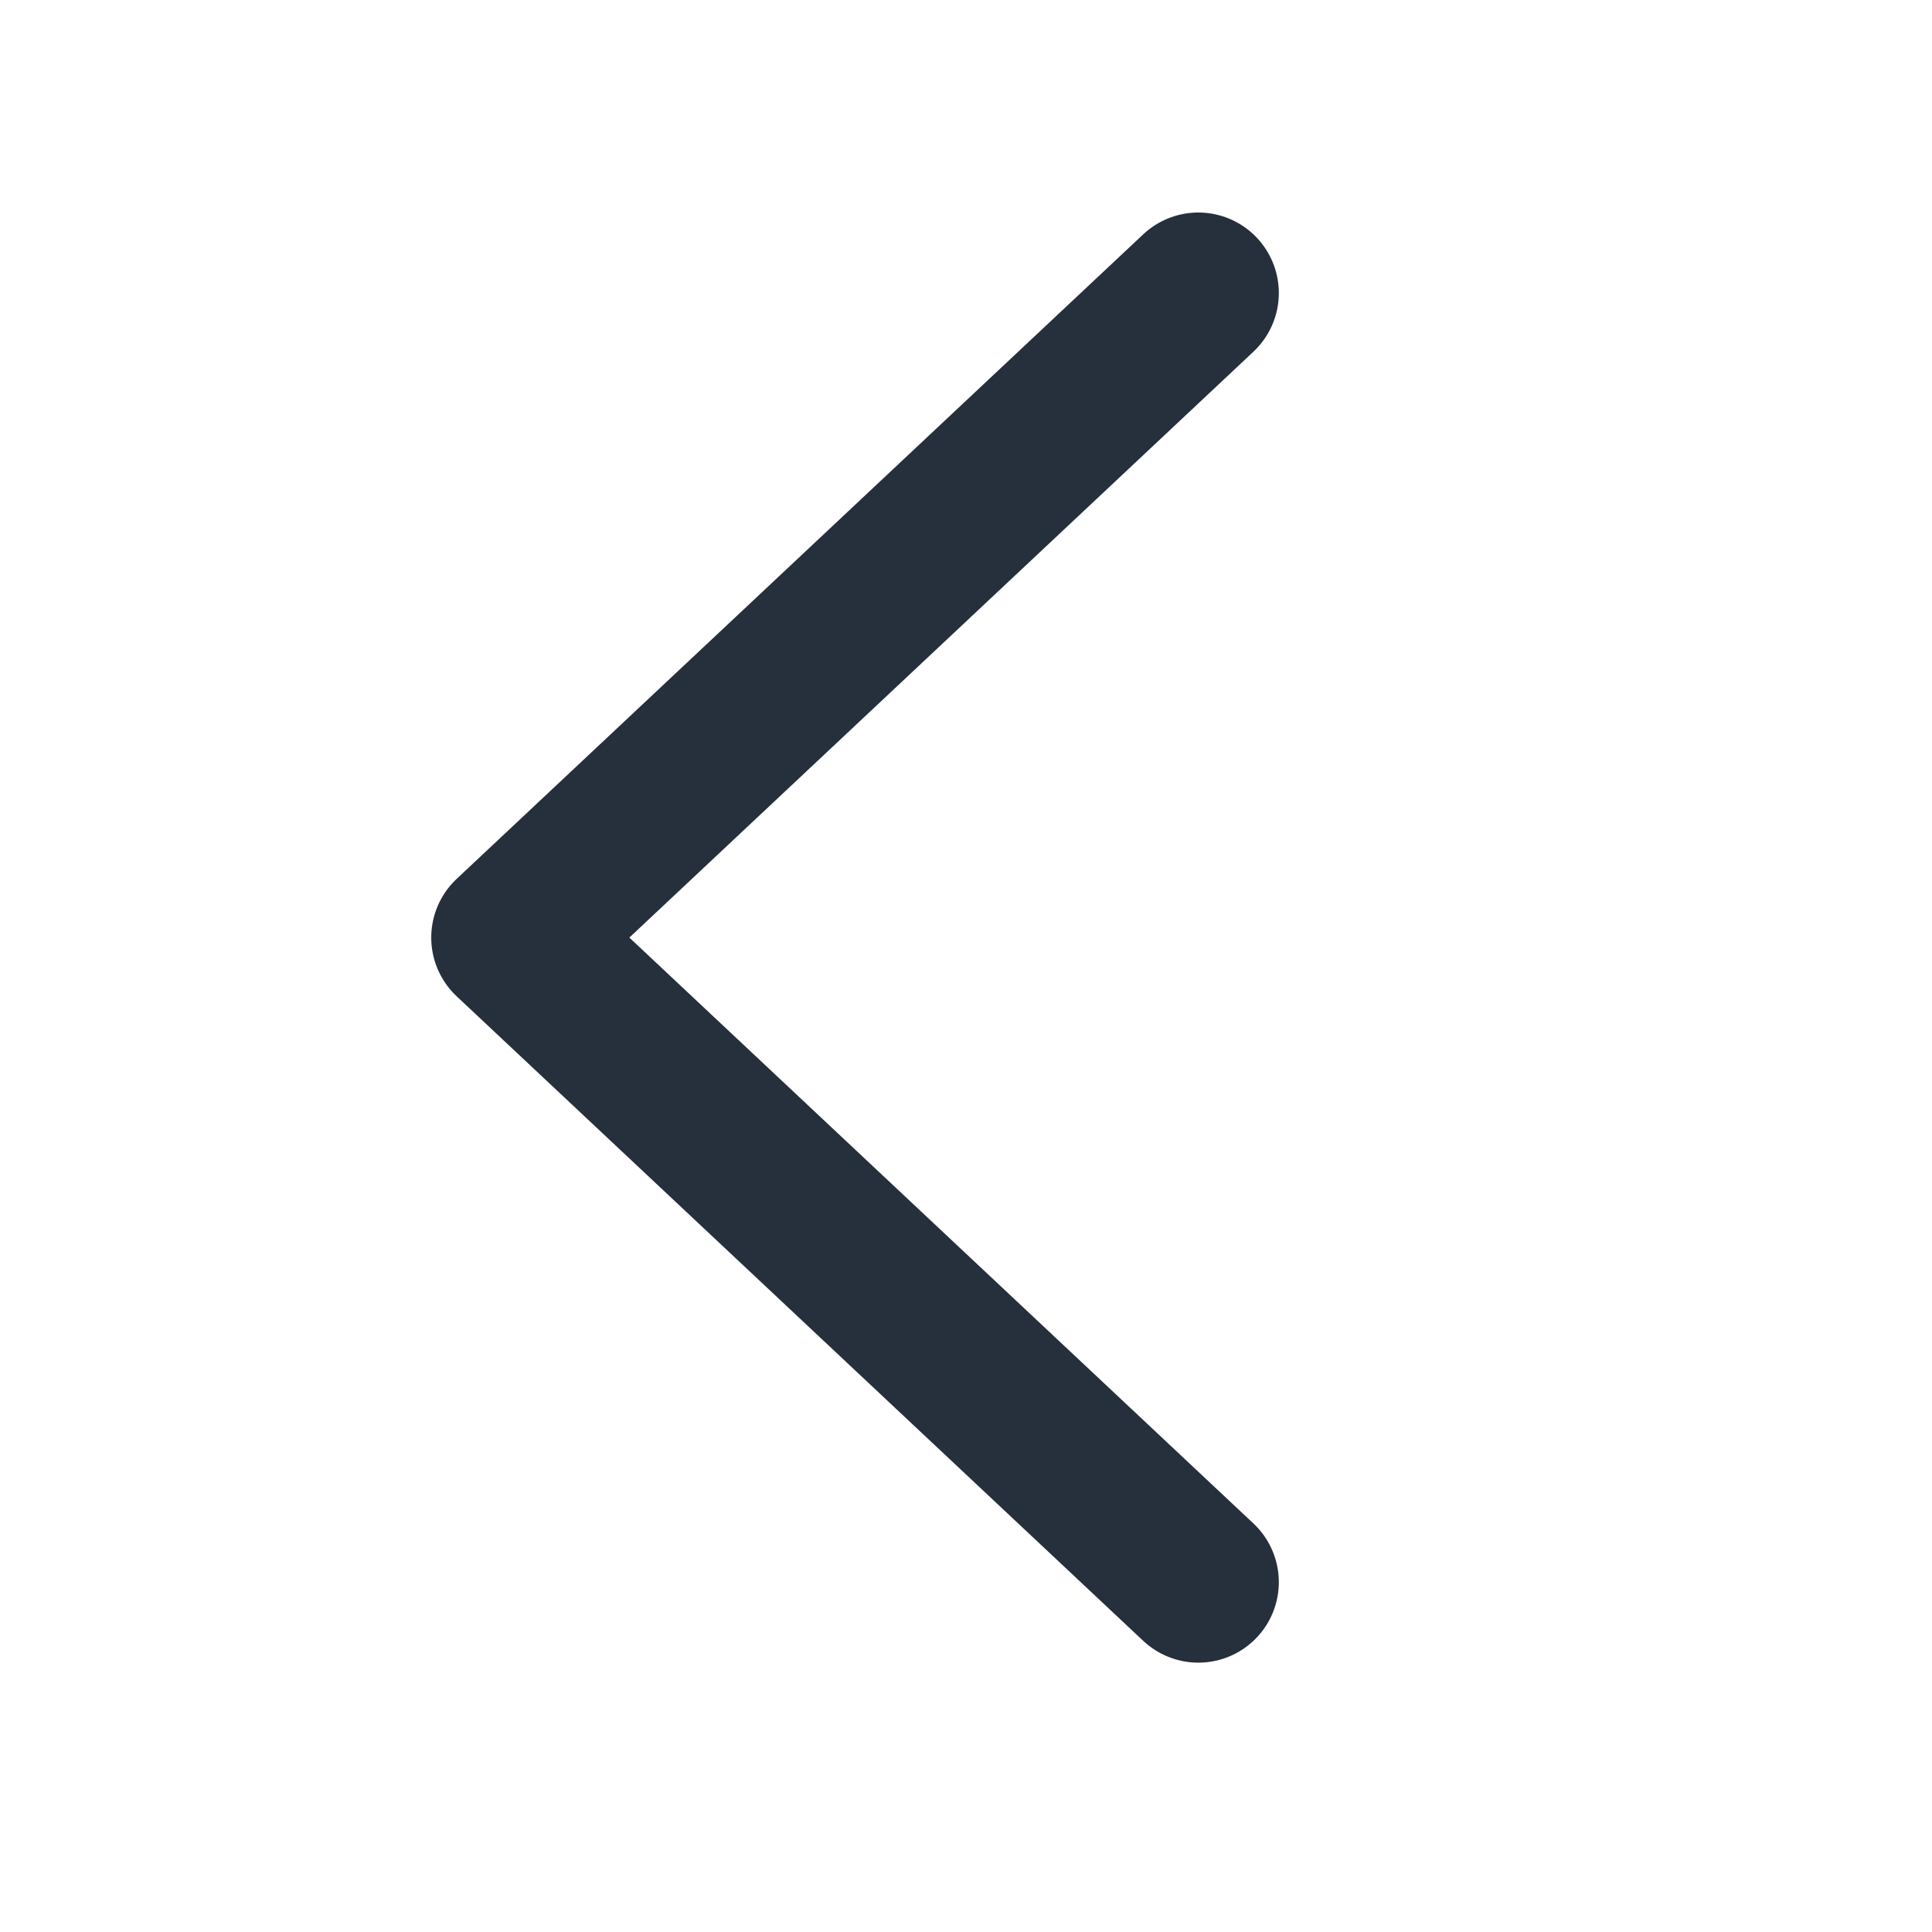
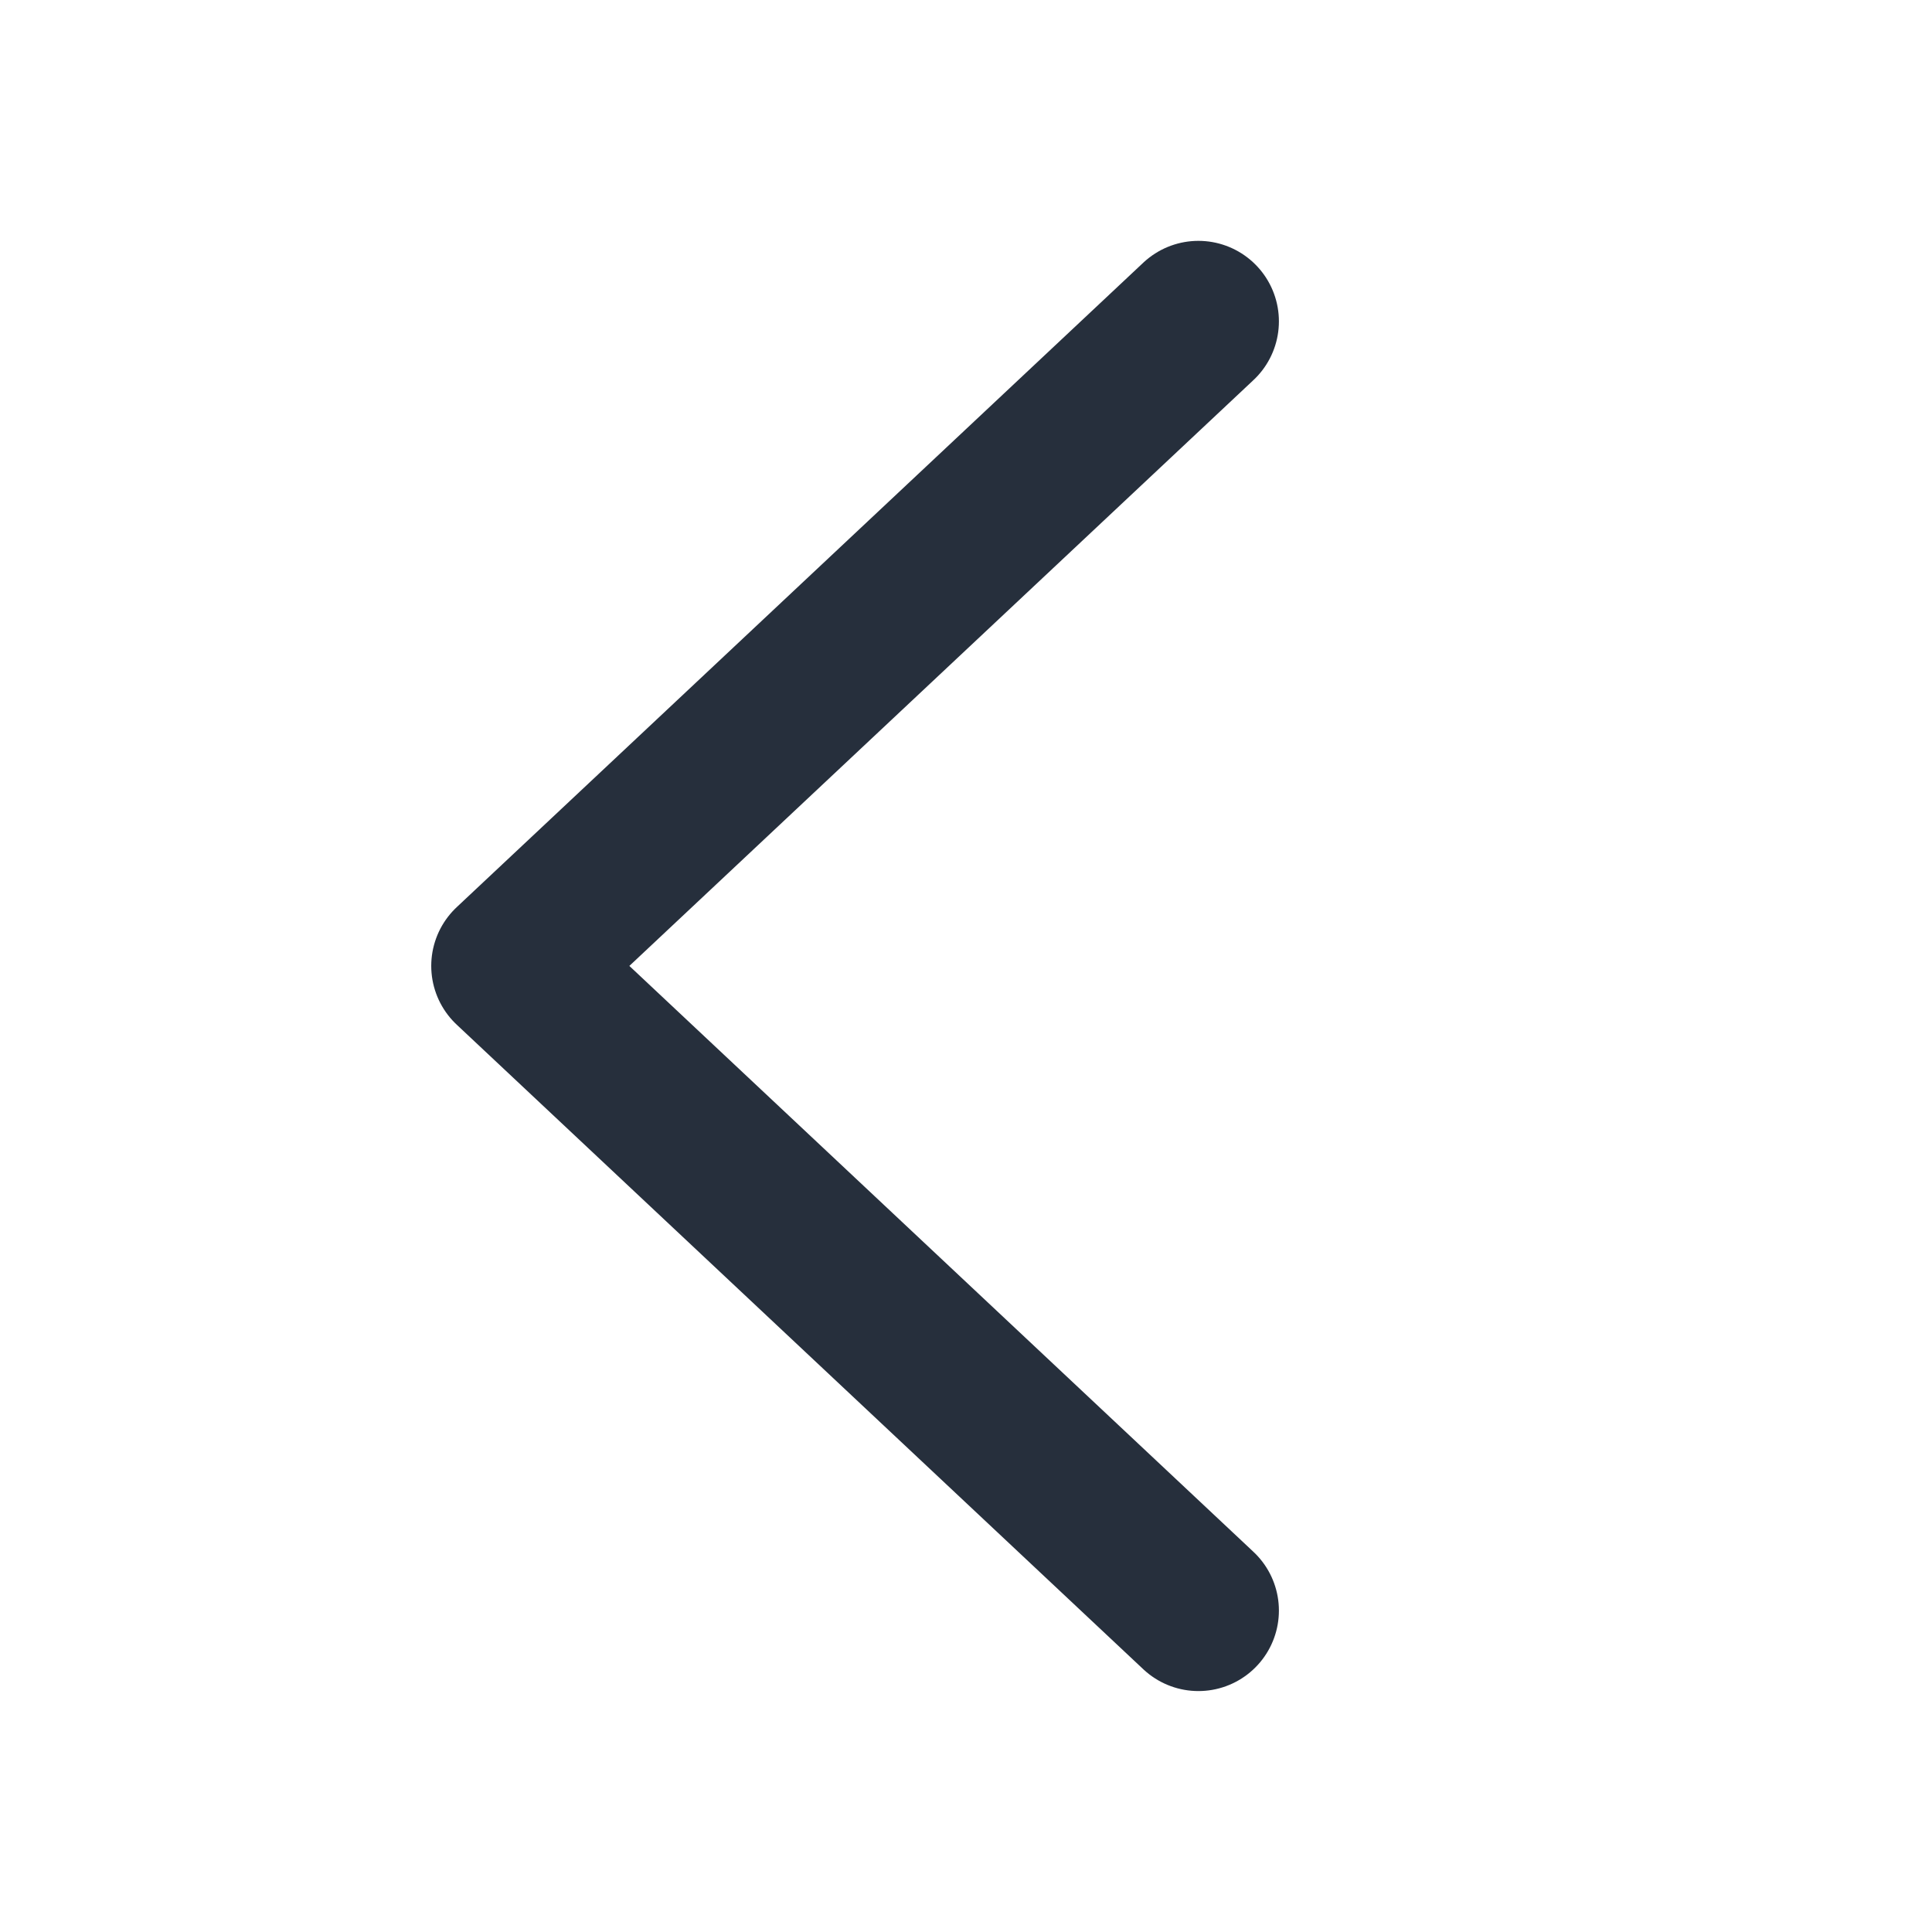
<svg xmlns="http://www.w3.org/2000/svg" width="24" height="24" viewBox="0 0 24 24" fill="none">
-   <path d="M14.886 3.64L6.357 11.647L14.886 19.654" stroke="#262F3C" stroke-width="2" stroke-linecap="round" stroke-linejoin="round" />
+   <path d="M14.887 3.992L6.357 11.999L14.887 20.007" stroke="#262F3C" stroke-width="2" stroke-linecap="round" stroke-linejoin="round" />
</svg>
